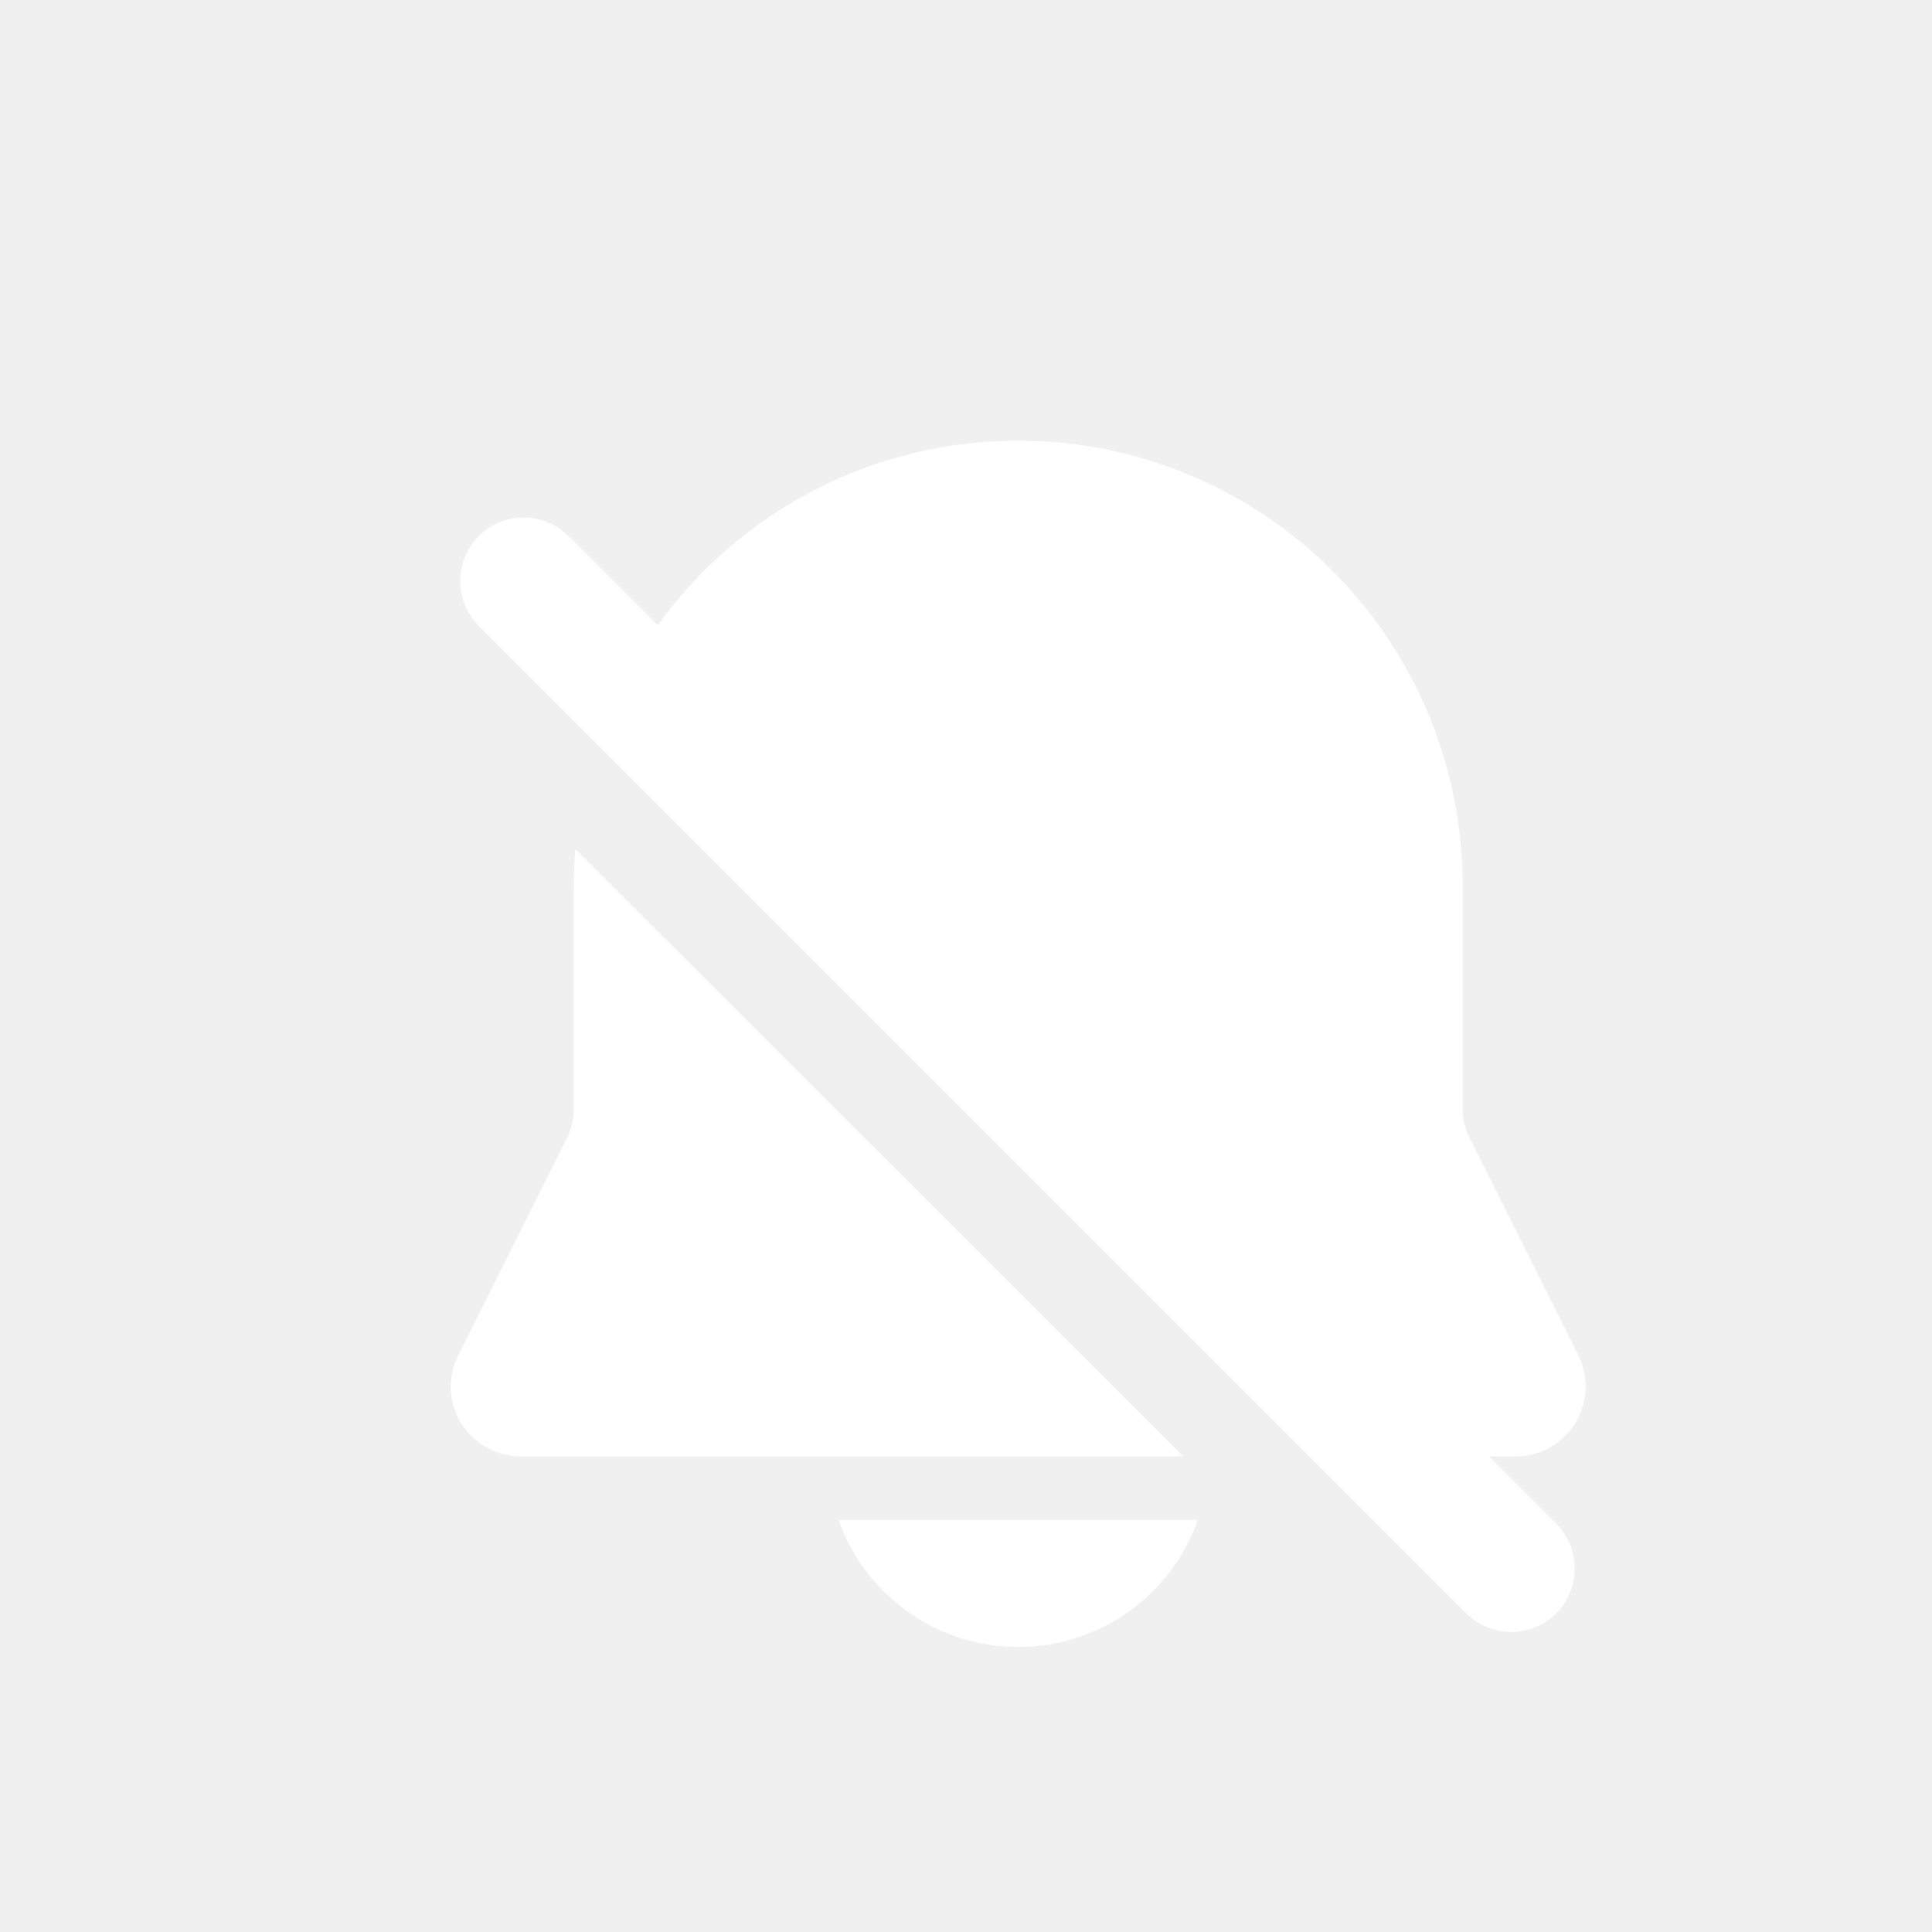
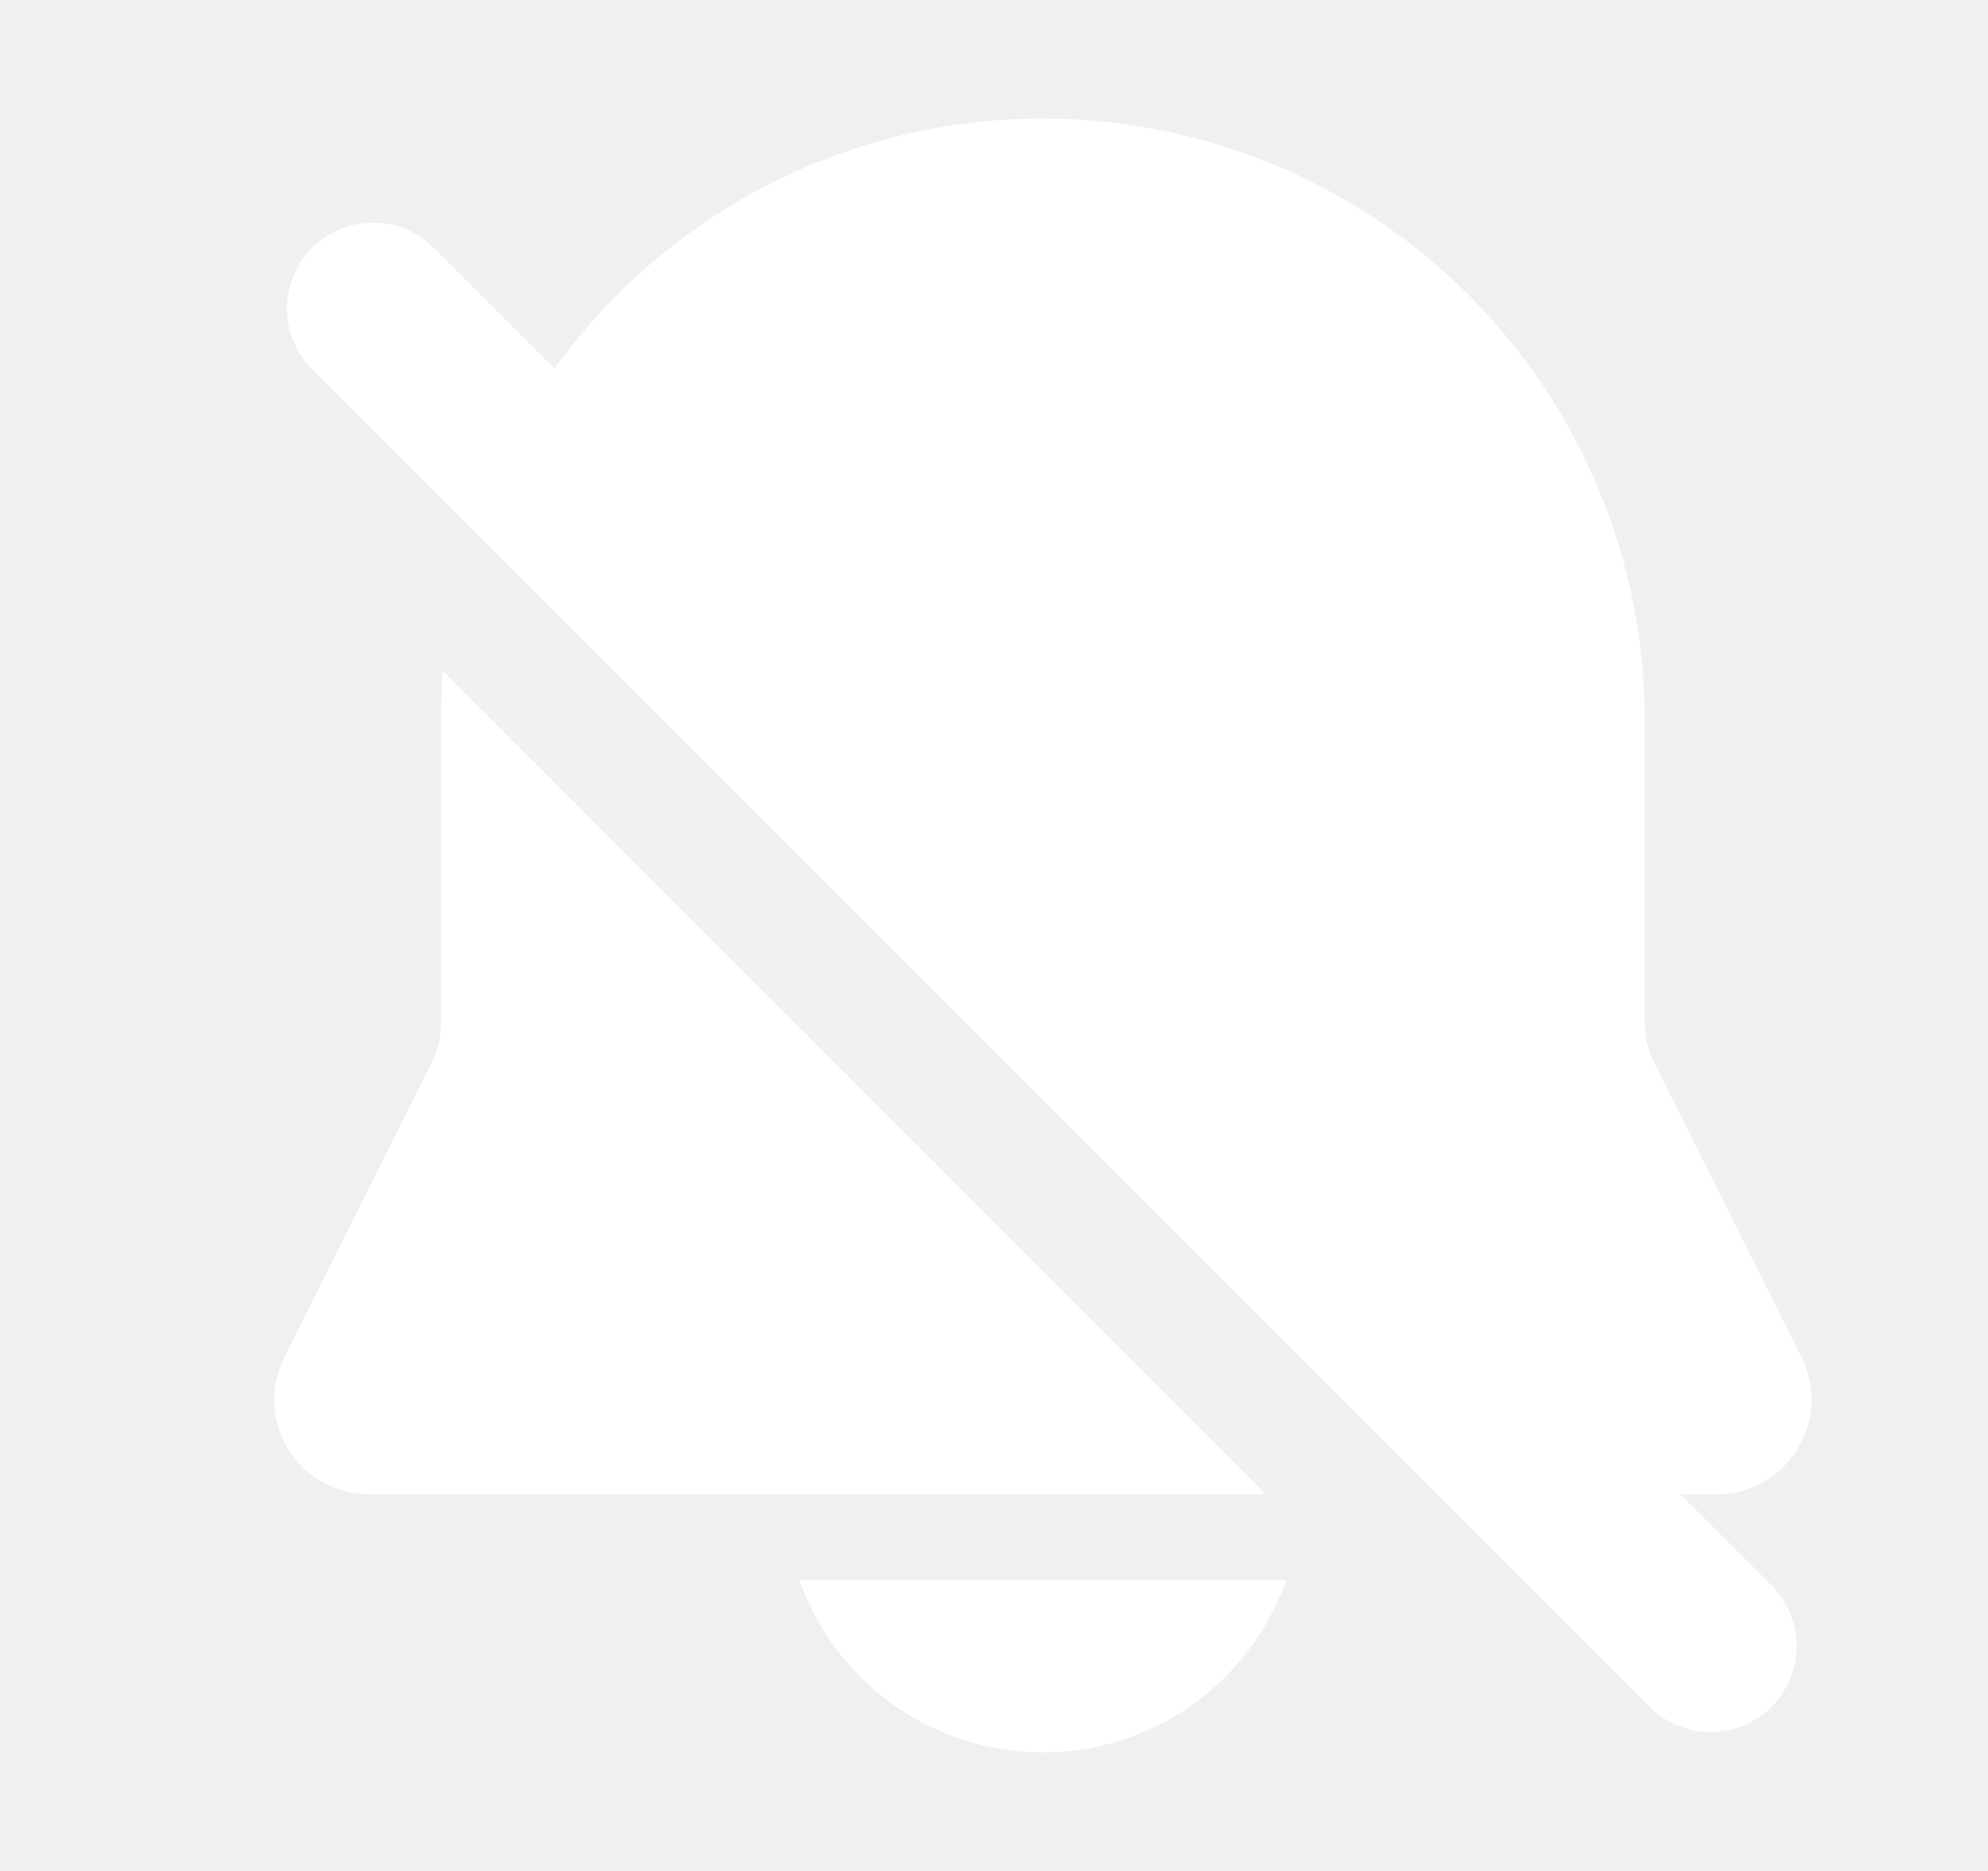
- <svg xmlns="http://www.w3.org/2000/svg" width="17" height="17" viewBox="0 0 17 17" fill="none">
-   <path d="M10.54 13.374C10.425 13.701 10.211 13.984 9.928 14.184C9.645 14.385 9.306 14.492 8.96 14.492C8.613 14.492 8.274 14.385 7.991 14.184C7.708 13.984 7.494 13.701 7.379 13.374H10.54ZM8.96 3.877C9.997 3.877 10.991 4.289 11.725 5.023C12.458 5.756 12.87 6.751 12.87 7.788V9.758C12.87 9.845 12.89 9.931 12.929 10.008L13.888 11.926C13.934 12.02 13.957 12.124 13.952 12.228C13.947 12.333 13.916 12.435 13.861 12.524C13.806 12.613 13.729 12.686 13.637 12.737C13.546 12.788 13.443 12.815 13.338 12.815H13.101L13.699 13.413C13.801 13.519 13.857 13.66 13.856 13.806C13.855 13.953 13.796 14.093 13.693 14.197C13.589 14.3 13.449 14.359 13.302 14.36C13.156 14.361 13.015 14.305 12.909 14.203L4.22 5.514C4.166 5.463 4.124 5.401 4.095 5.333C4.065 5.265 4.05 5.191 4.049 5.117C4.049 5.043 4.063 4.969 4.091 4.901C4.119 4.832 4.16 4.77 4.213 4.717C4.265 4.665 4.328 4.623 4.396 4.595C4.465 4.567 4.539 4.553 4.613 4.554C4.687 4.554 4.76 4.57 4.828 4.599C4.897 4.628 4.958 4.671 5.01 4.724L5.787 5.502C6.149 4.999 6.626 4.589 7.178 4.306C7.729 4.024 8.34 3.877 8.96 3.877M5.062 7.468L10.41 12.815H4.581C4.476 12.815 4.373 12.788 4.282 12.737C4.19 12.686 4.114 12.613 4.058 12.524C4.003 12.435 3.972 12.333 3.967 12.228C3.963 12.124 3.985 12.02 4.032 11.926L4.991 10.008C5.029 9.931 5.049 9.845 5.049 9.758V7.788C5.049 7.68 5.054 7.573 5.062 7.468Z" fill="white" />
+ <svg xmlns="http://www.w3.org/2000/svg" width="17" height="16" viewBox="0 0 17 16" fill="none">
+   <path d="M10.999 13.514C10.847 13.944 10.565 14.317 10.192 14.581C9.82 14.845 9.374 14.986 8.918 14.986C8.461 14.986 8.016 14.845 7.643 14.581C7.27 14.317 6.989 13.944 6.837 13.514H10.999ZM8.918 1.014C10.283 1.014 11.592 1.556 12.557 2.521C13.523 3.487 14.065 4.796 14.065 6.161V8.755C14.065 8.869 14.092 8.982 14.143 9.084L15.405 11.608C15.466 11.731 15.495 11.868 15.489 12.006C15.483 12.144 15.442 12.278 15.369 12.395C15.297 12.512 15.195 12.609 15.075 12.676C14.955 12.743 14.819 12.779 14.681 12.779H14.369L15.157 13.566C15.291 13.705 15.365 13.89 15.363 14.083C15.361 14.276 15.284 14.46 15.148 14.597C15.011 14.733 14.827 14.81 14.634 14.812C14.441 14.814 14.256 14.74 14.117 14.606L2.679 3.168C2.608 3.1 2.552 3.019 2.514 2.929C2.475 2.84 2.455 2.743 2.454 2.646C2.453 2.548 2.472 2.451 2.509 2.361C2.546 2.27 2.601 2.188 2.67 2.119C2.739 2.05 2.821 1.996 2.911 1.959C3.001 1.922 3.098 1.903 3.196 1.904C3.294 1.905 3.39 1.925 3.48 1.964C3.569 2.002 3.651 2.058 3.718 2.128L4.742 3.152C5.218 2.49 5.846 1.95 6.572 1.578C7.298 1.207 8.103 1.013 8.918 1.014M3.788 5.739L10.827 12.779H3.154C3.017 12.779 2.881 12.743 2.76 12.676C2.64 12.609 2.539 12.512 2.466 12.395C2.394 12.278 2.352 12.144 2.346 12.006C2.34 11.868 2.369 11.731 2.431 11.608L3.693 9.084C3.744 8.982 3.771 8.869 3.771 8.755V6.161C3.771 6.019 3.776 5.878 3.788 5.739Z" fill="white" />
</svg>
